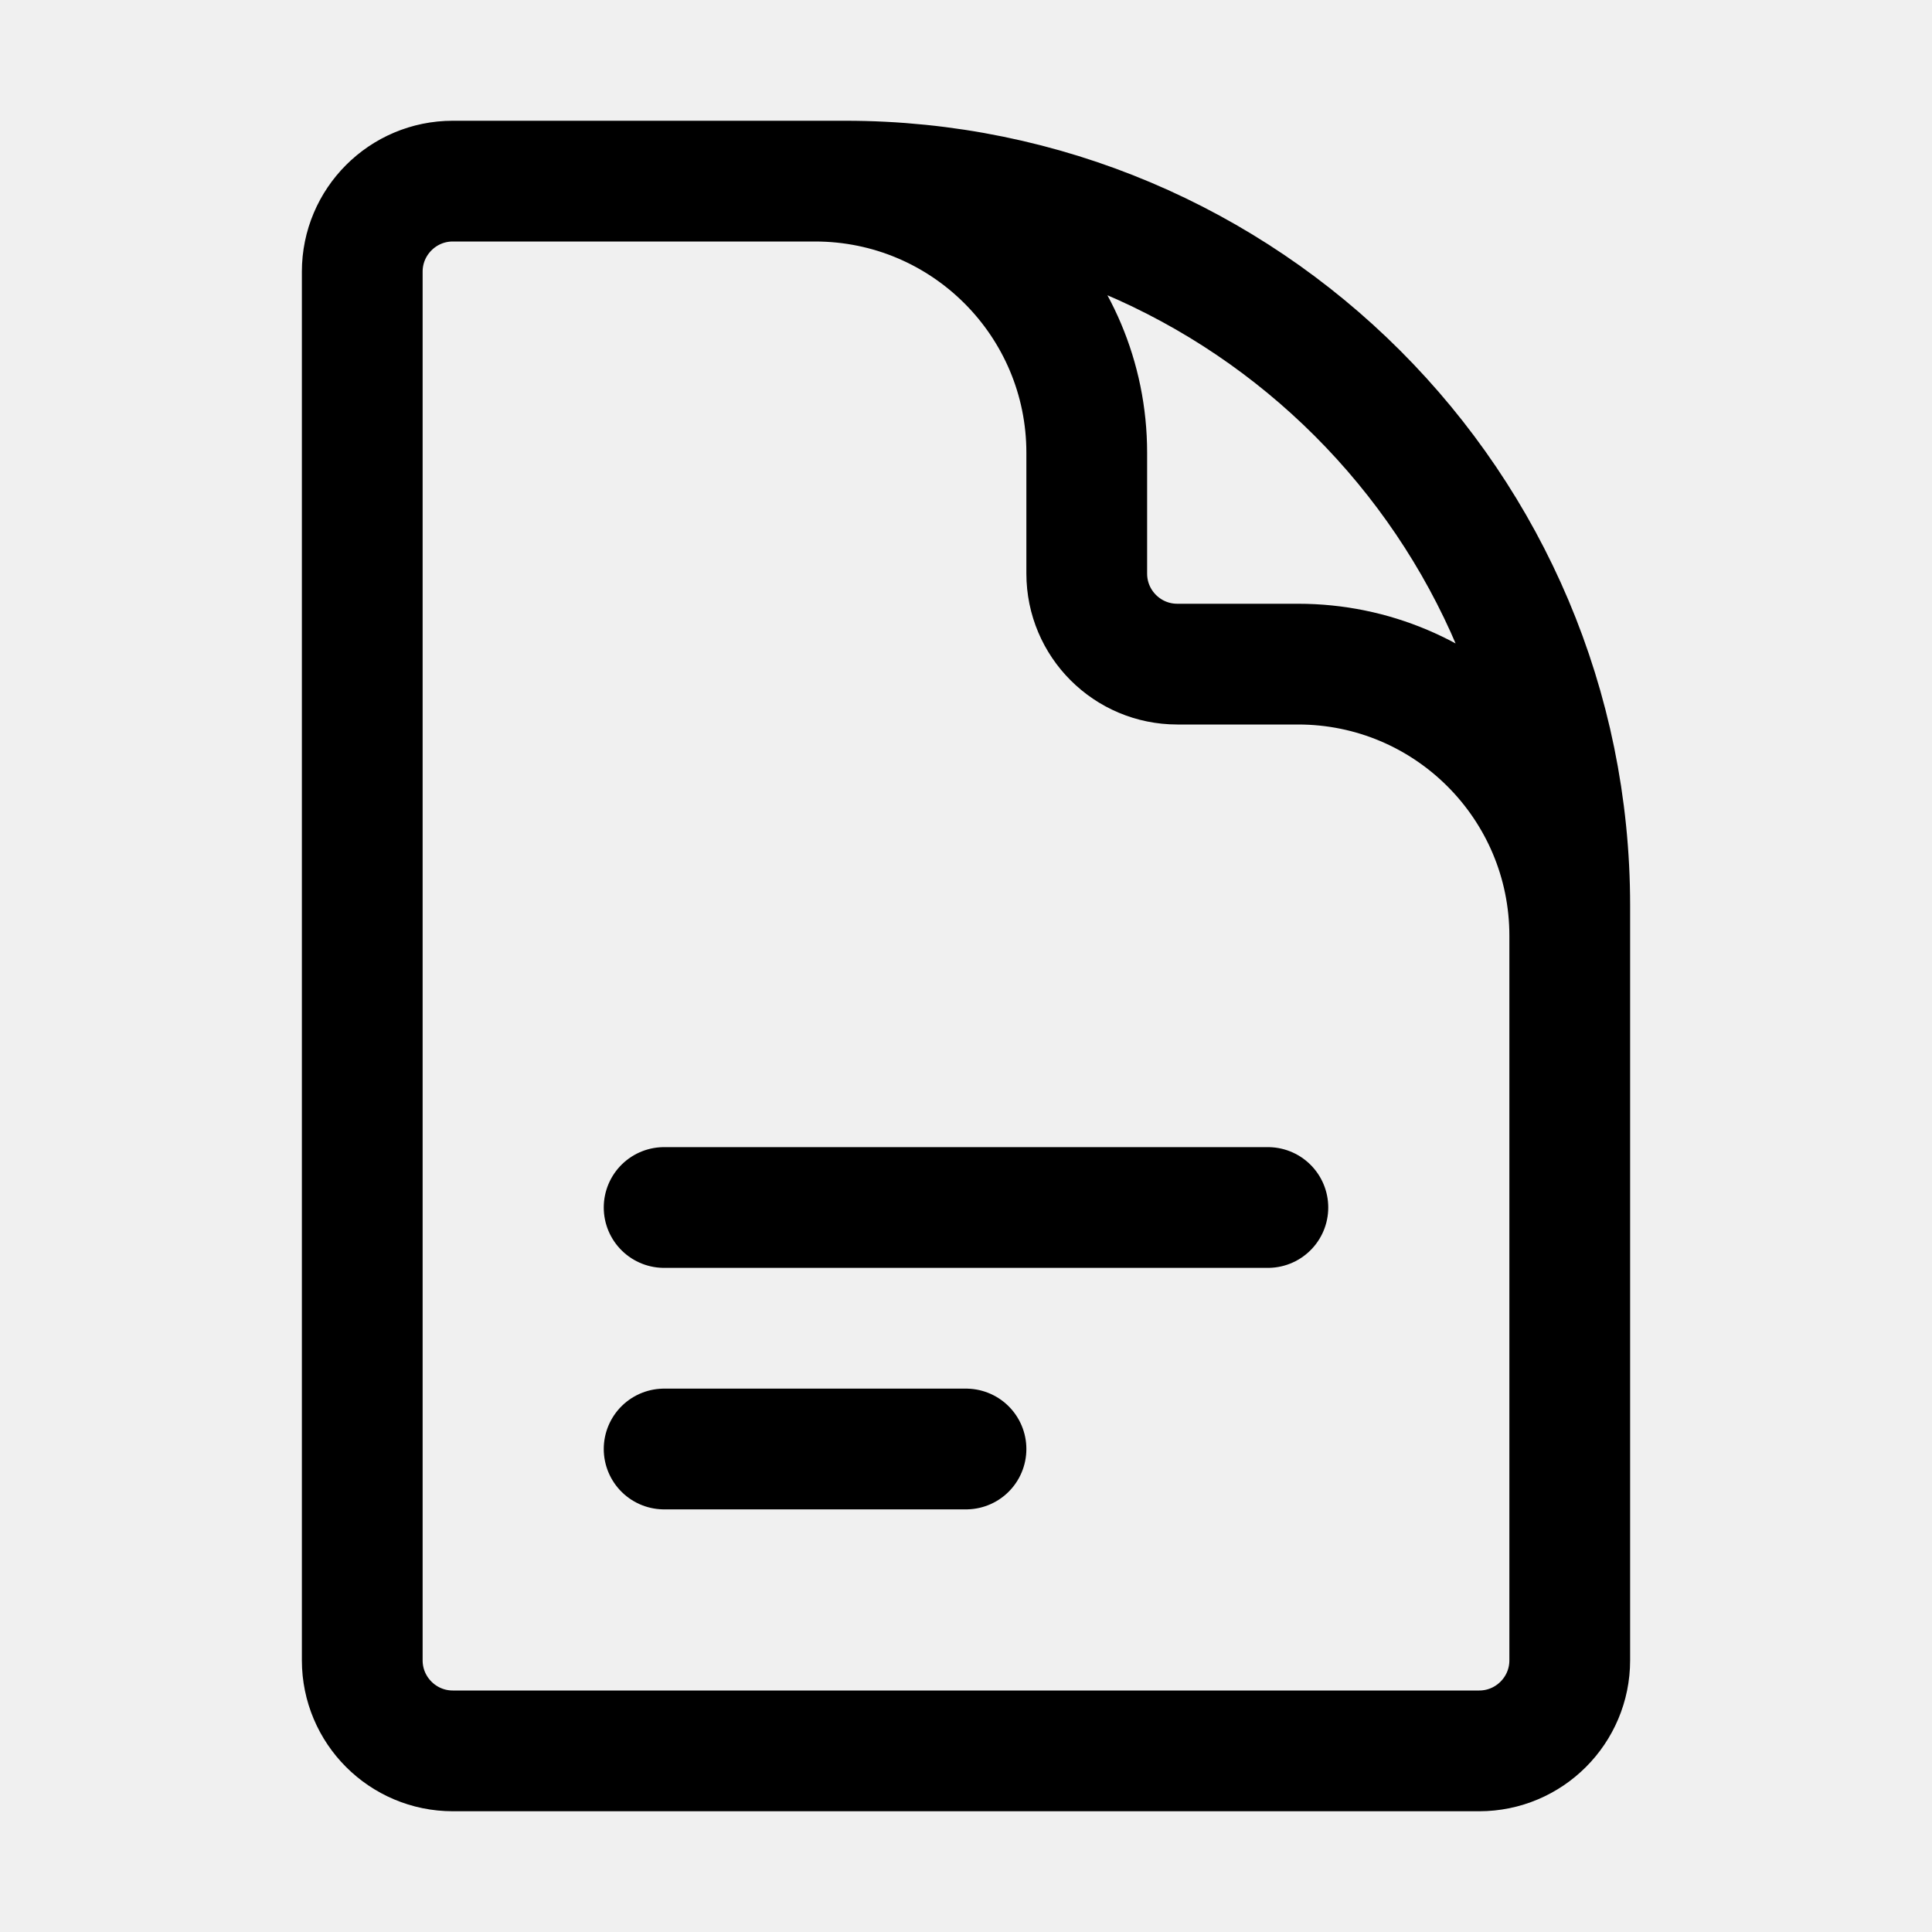
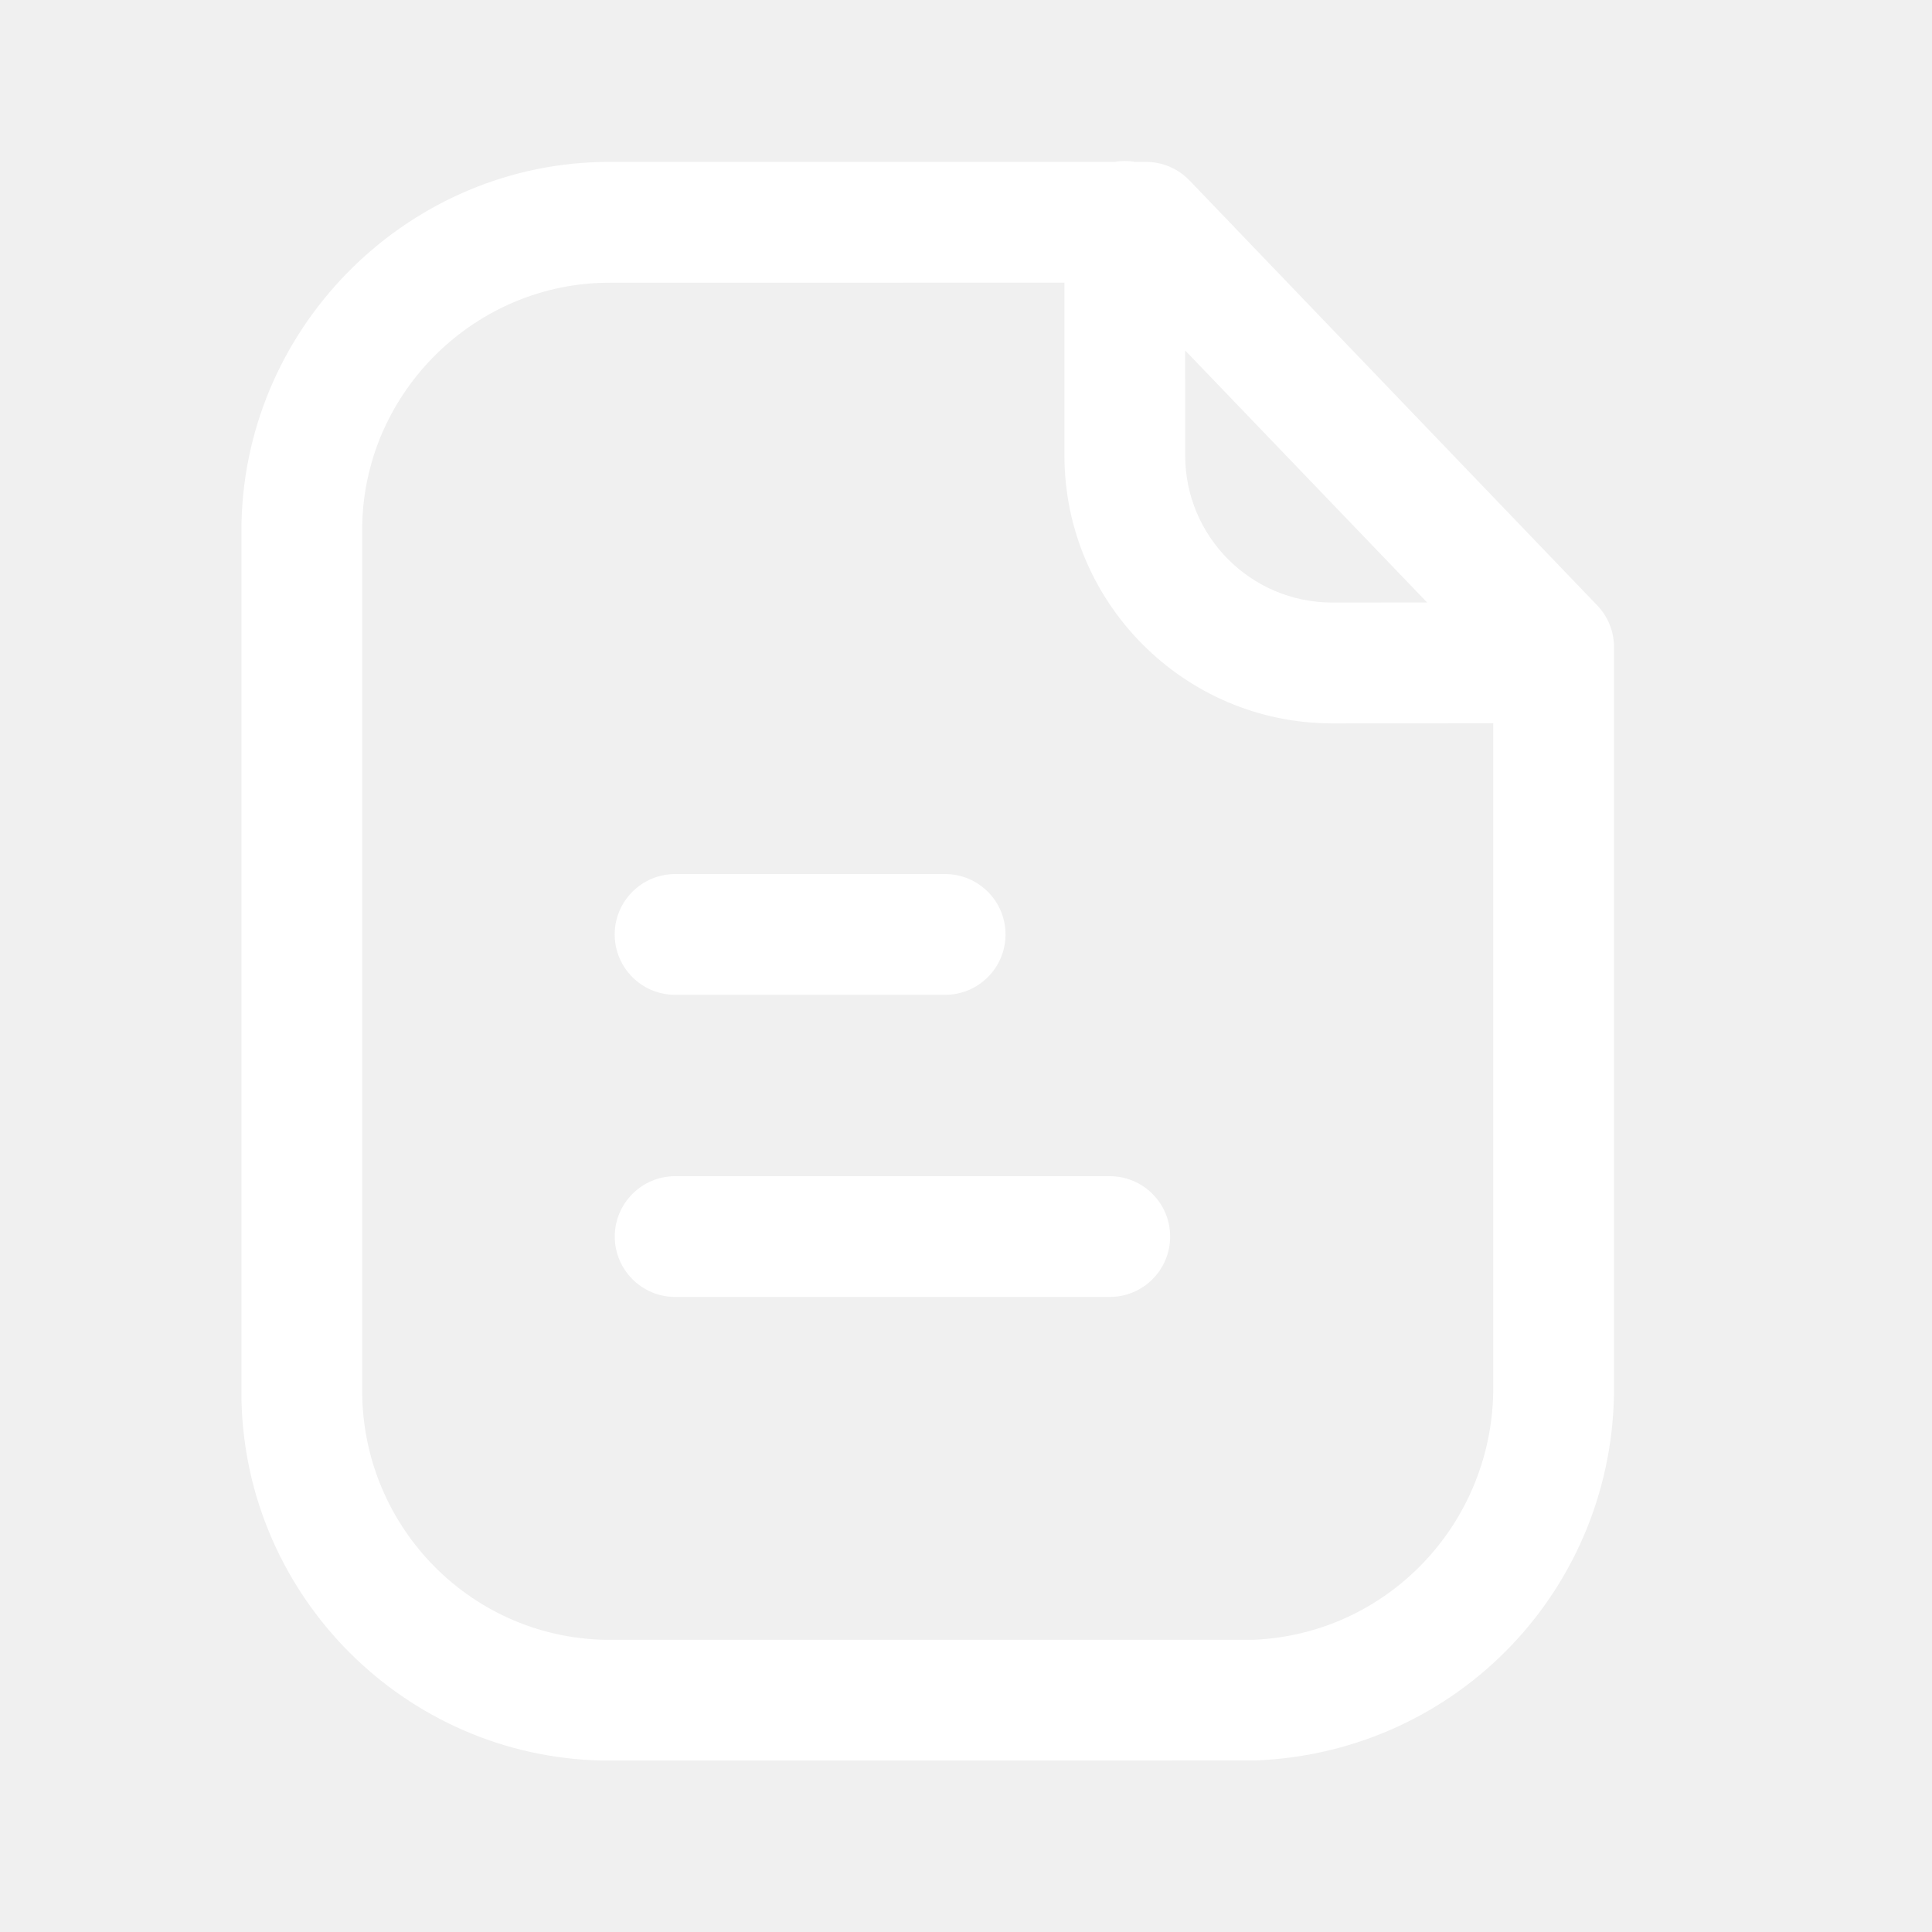
- <svg xmlns="http://www.w3.org/2000/svg" fill="none" viewBox="0 0 24 24" stroke-width="1.5" stroke="currentColor" class="size-6">
-   <path stroke-linecap="round" stroke-linejoin="round" d="M19.5 14.25v-2.625a3.375 3.375 0 0 0-3.375-3.375h-1.5A1.125 1.125 0 0 1 13.5 7.125v-1.5a3.375 3.375 0 0 0-3.375-3.375H8.25m0 12.75h7.5m-7.5 3H12M10.5 2.25H5.625c-.621 0-1.125.504-1.125 1.125v17.25c0 .621.504 1.125 1.125 1.125h12.75c.621 0 1.125-.504 1.125-1.125V11.25a9 9 0 0 0-9-9Z" />
+ <svg xmlns="http://www.w3.org/2000/svg" width="24" height="24" viewBox="0 0 24 24" fill="none">
+   <path d="M8.386 12.358C7.972 12.358 7.636 12.022 7.636 11.608C7.636 11.194 7.972 10.858 8.386 10.858L11.741 10.858C12.155 10.858 12.491 11.194 12.491 11.608C12.491 12.022 12.155 12.358 11.741 12.358L8.386 12.358ZM7.569 2.011L13.847 2.011C13.888 2.004 13.93 2 13.973 2C14.016 2 14.058 2.004 14.099 2.011L14.235 2.011C14.44 2.011 14.634 2.094 14.776 2.241L19.841 7.52C19.975 7.659 20.05 7.846 20.05 8.039L20.05 17.207C20.068 19.716 18.114 21.767 15.601 21.869L7.583 21.87L7.474 21.87C5.025 21.815 3.06 19.833 3 17.406L3 6.491C3.058 4.01 5.107 2.011 7.569 2.011ZM7.508 20.37L15.571 20.37C17.24 20.301 18.562 18.913 18.55 17.213L18.55 8.985L16.54 8.986C14.711 8.981 13.223 7.488 13.223 5.66L13.223 3.511L7.571 3.512C5.915 3.512 4.539 4.854 4.5 6.51L4.5 17.207C4.463 18.92 5.813 20.332 7.508 20.37ZM13.786 16.111L8.387 16.111C7.973 16.111 7.637 15.775 7.637 15.361C7.637 14.947 7.973 14.611 8.387 14.611L13.786 14.611C14.2 14.611 14.536 14.947 14.536 15.361C14.536 15.775 14.2 16.111 13.786 16.111ZM17.728 7.484L14.722 4.353L14.723 5.66C14.723 6.664 15.539 7.482 16.542 7.485L17.728 7.484Z" fill-rule="evenodd" fill="#FFFFFF">
+ </path>
</svg>
